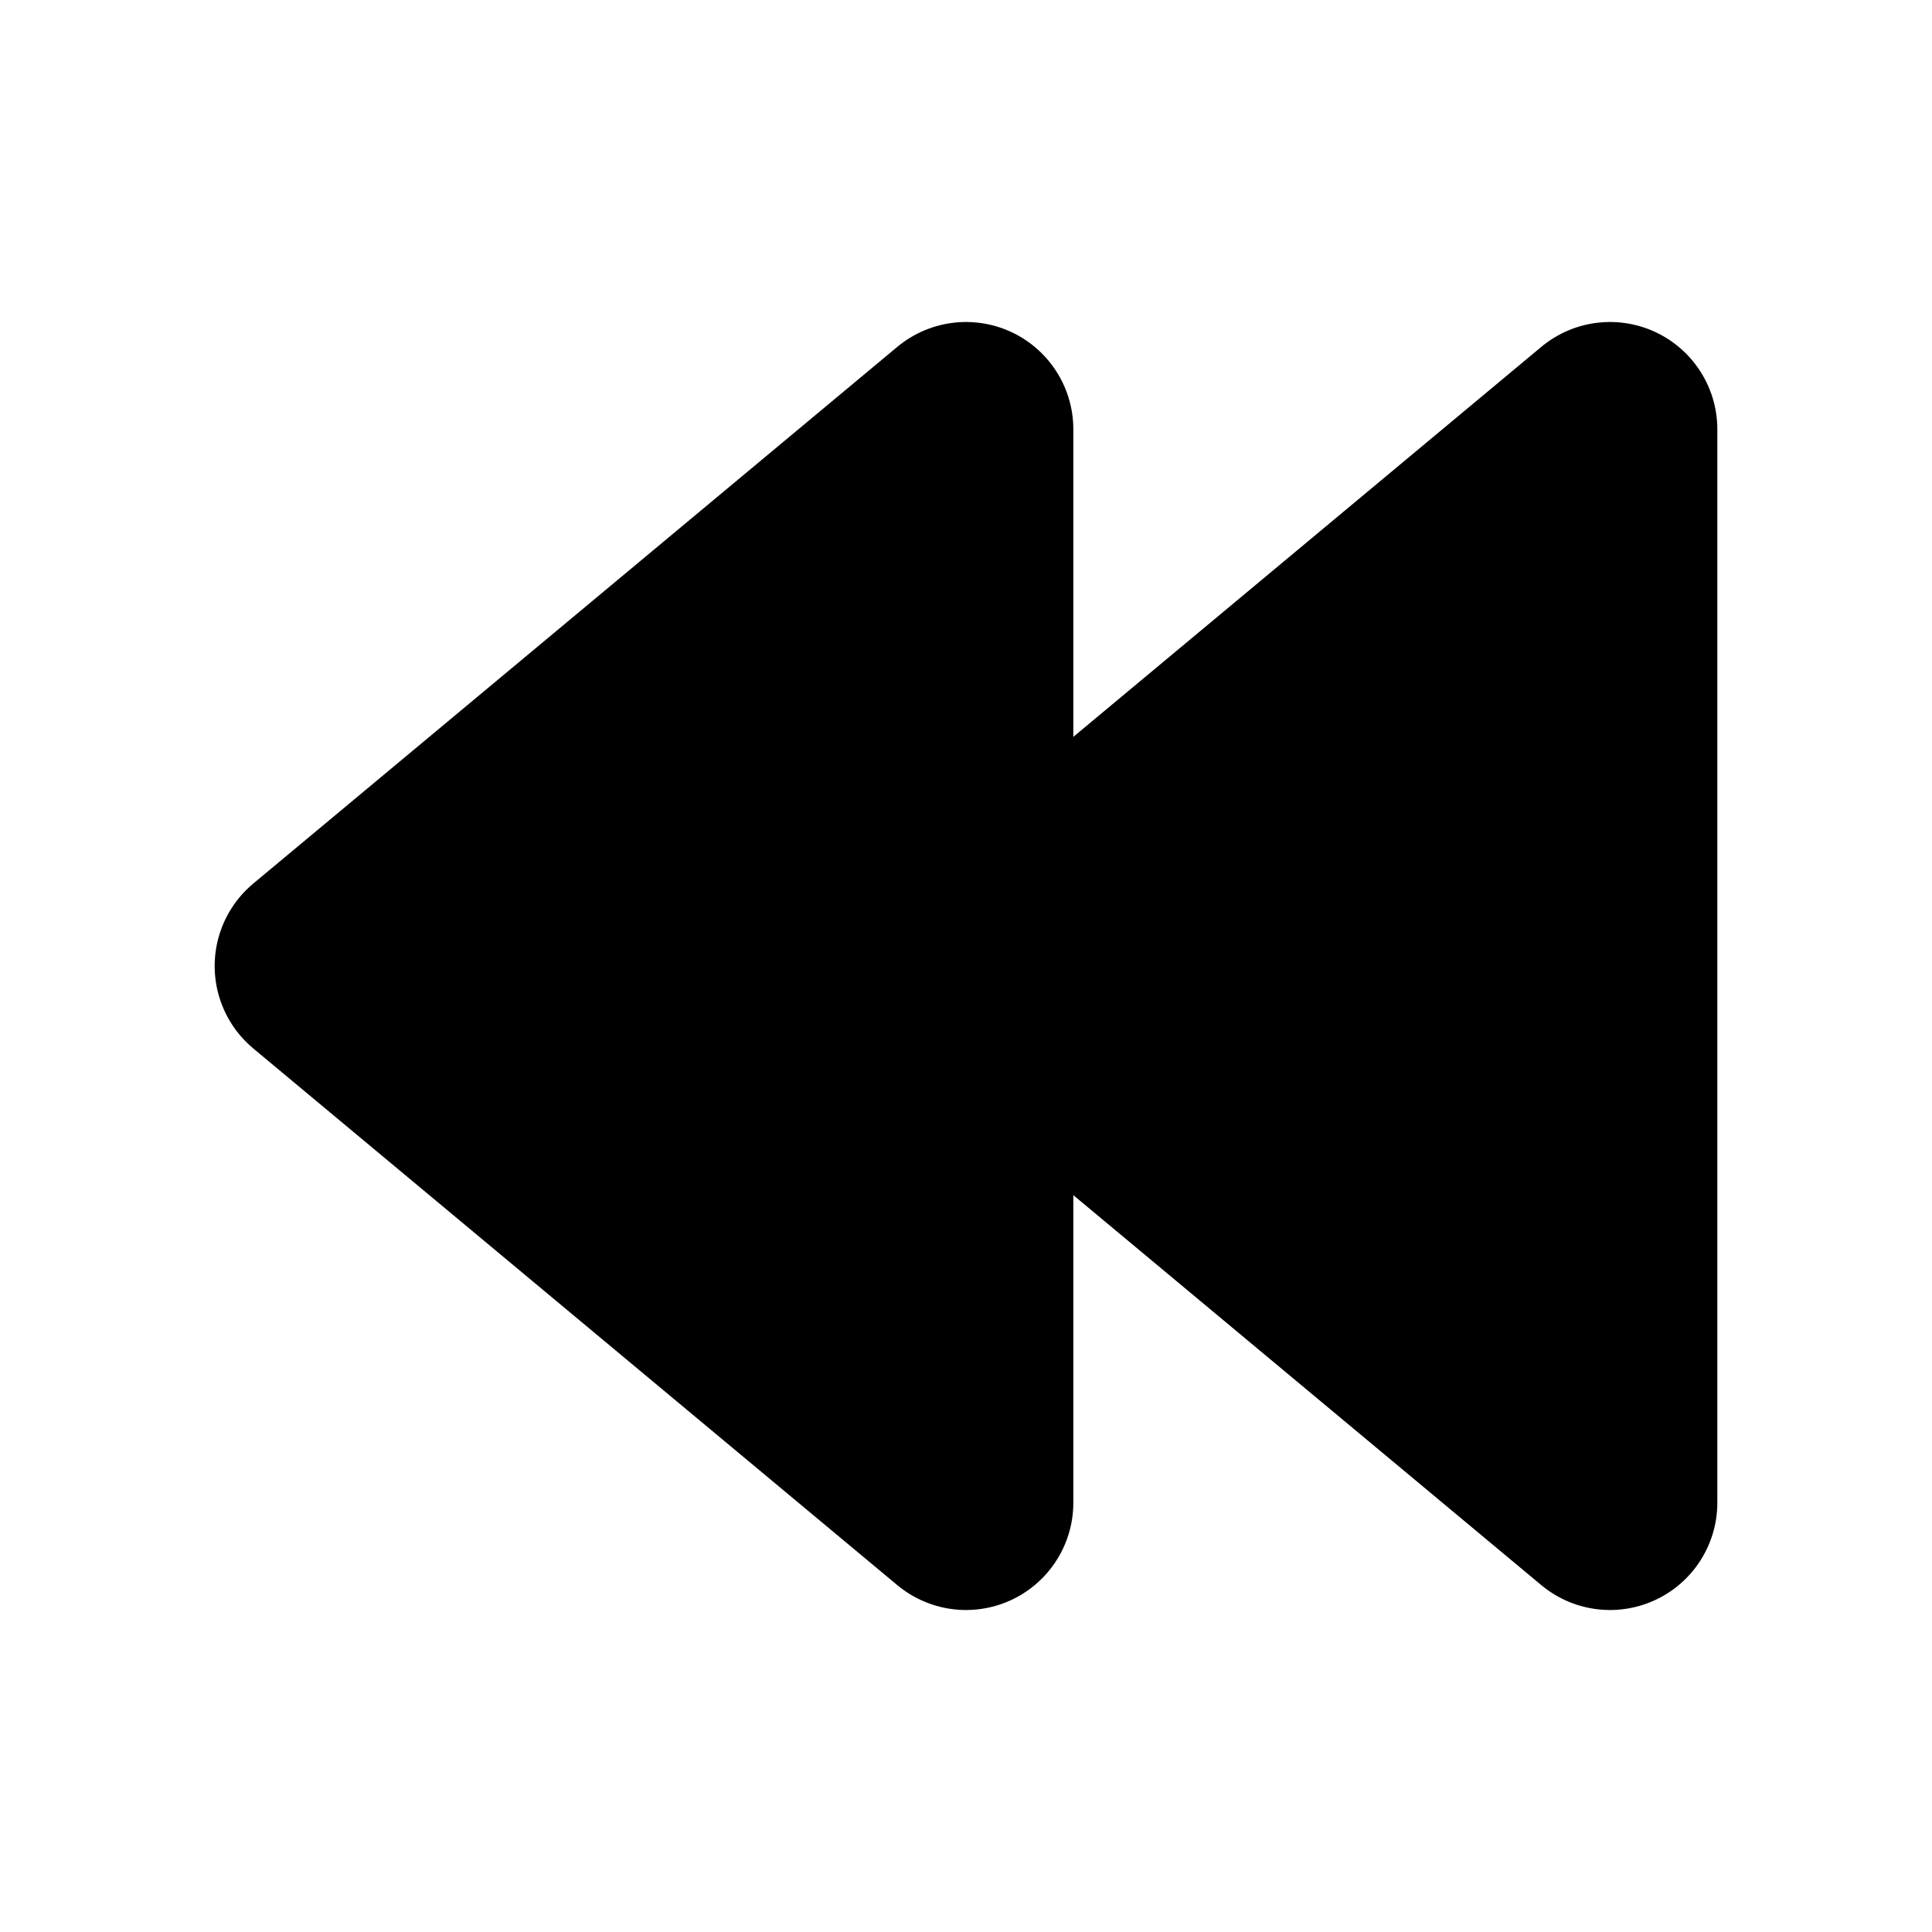
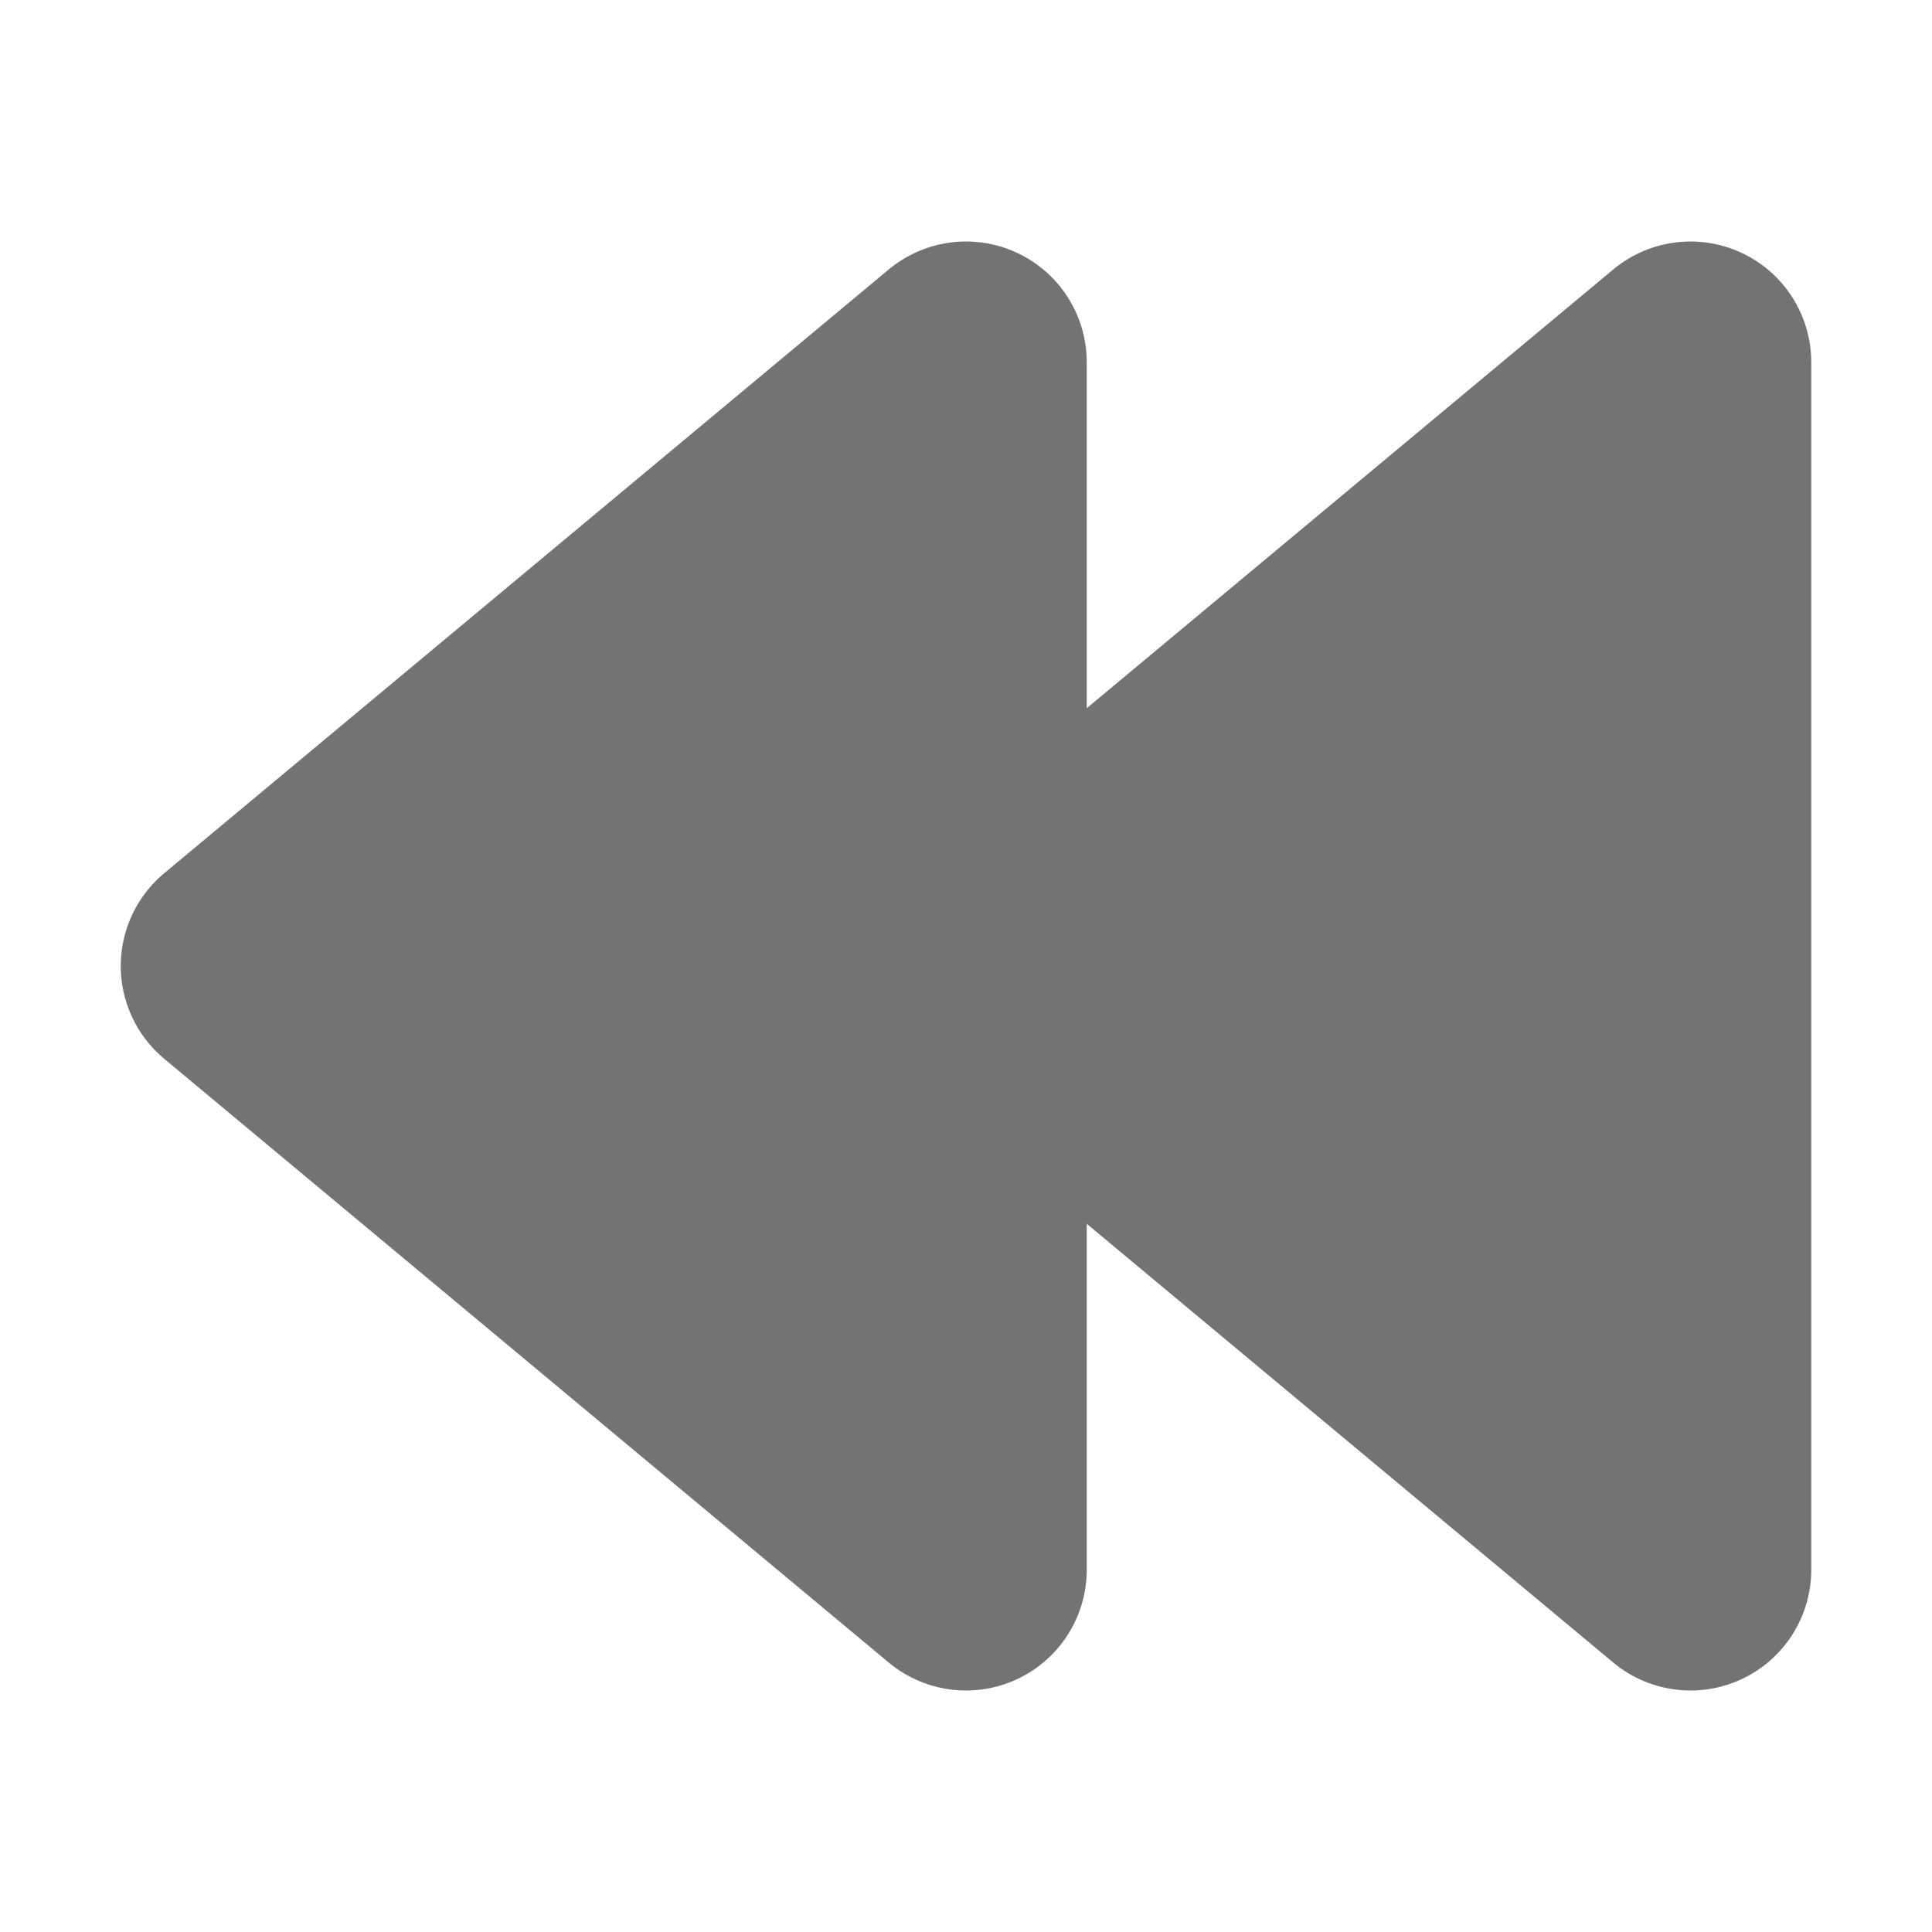
- <svg xmlns="http://www.w3.org/2000/svg" width="18" height="18">
-   <g fill="black" stroke="black">
-     <polygon points="9,4 3,9 9,14" stroke-width="2" stroke-linejoin="round" />
-     <polygon points="15,4 9,9 15,14" stroke-width="2" stroke-linejoin="round" />
+ <svg xmlns="http://www.w3.org/2000/svg" width="16" height="16">
+   <g fill="#737373" stroke="#737373">
+     <polygon points="8,3 2,8 8,13" stroke-width="2" stroke-linejoin="round" />
+     <polygon points="14,3 8,8 14,13" stroke-width="2" stroke-linejoin="round" />
  </g>
</svg>
